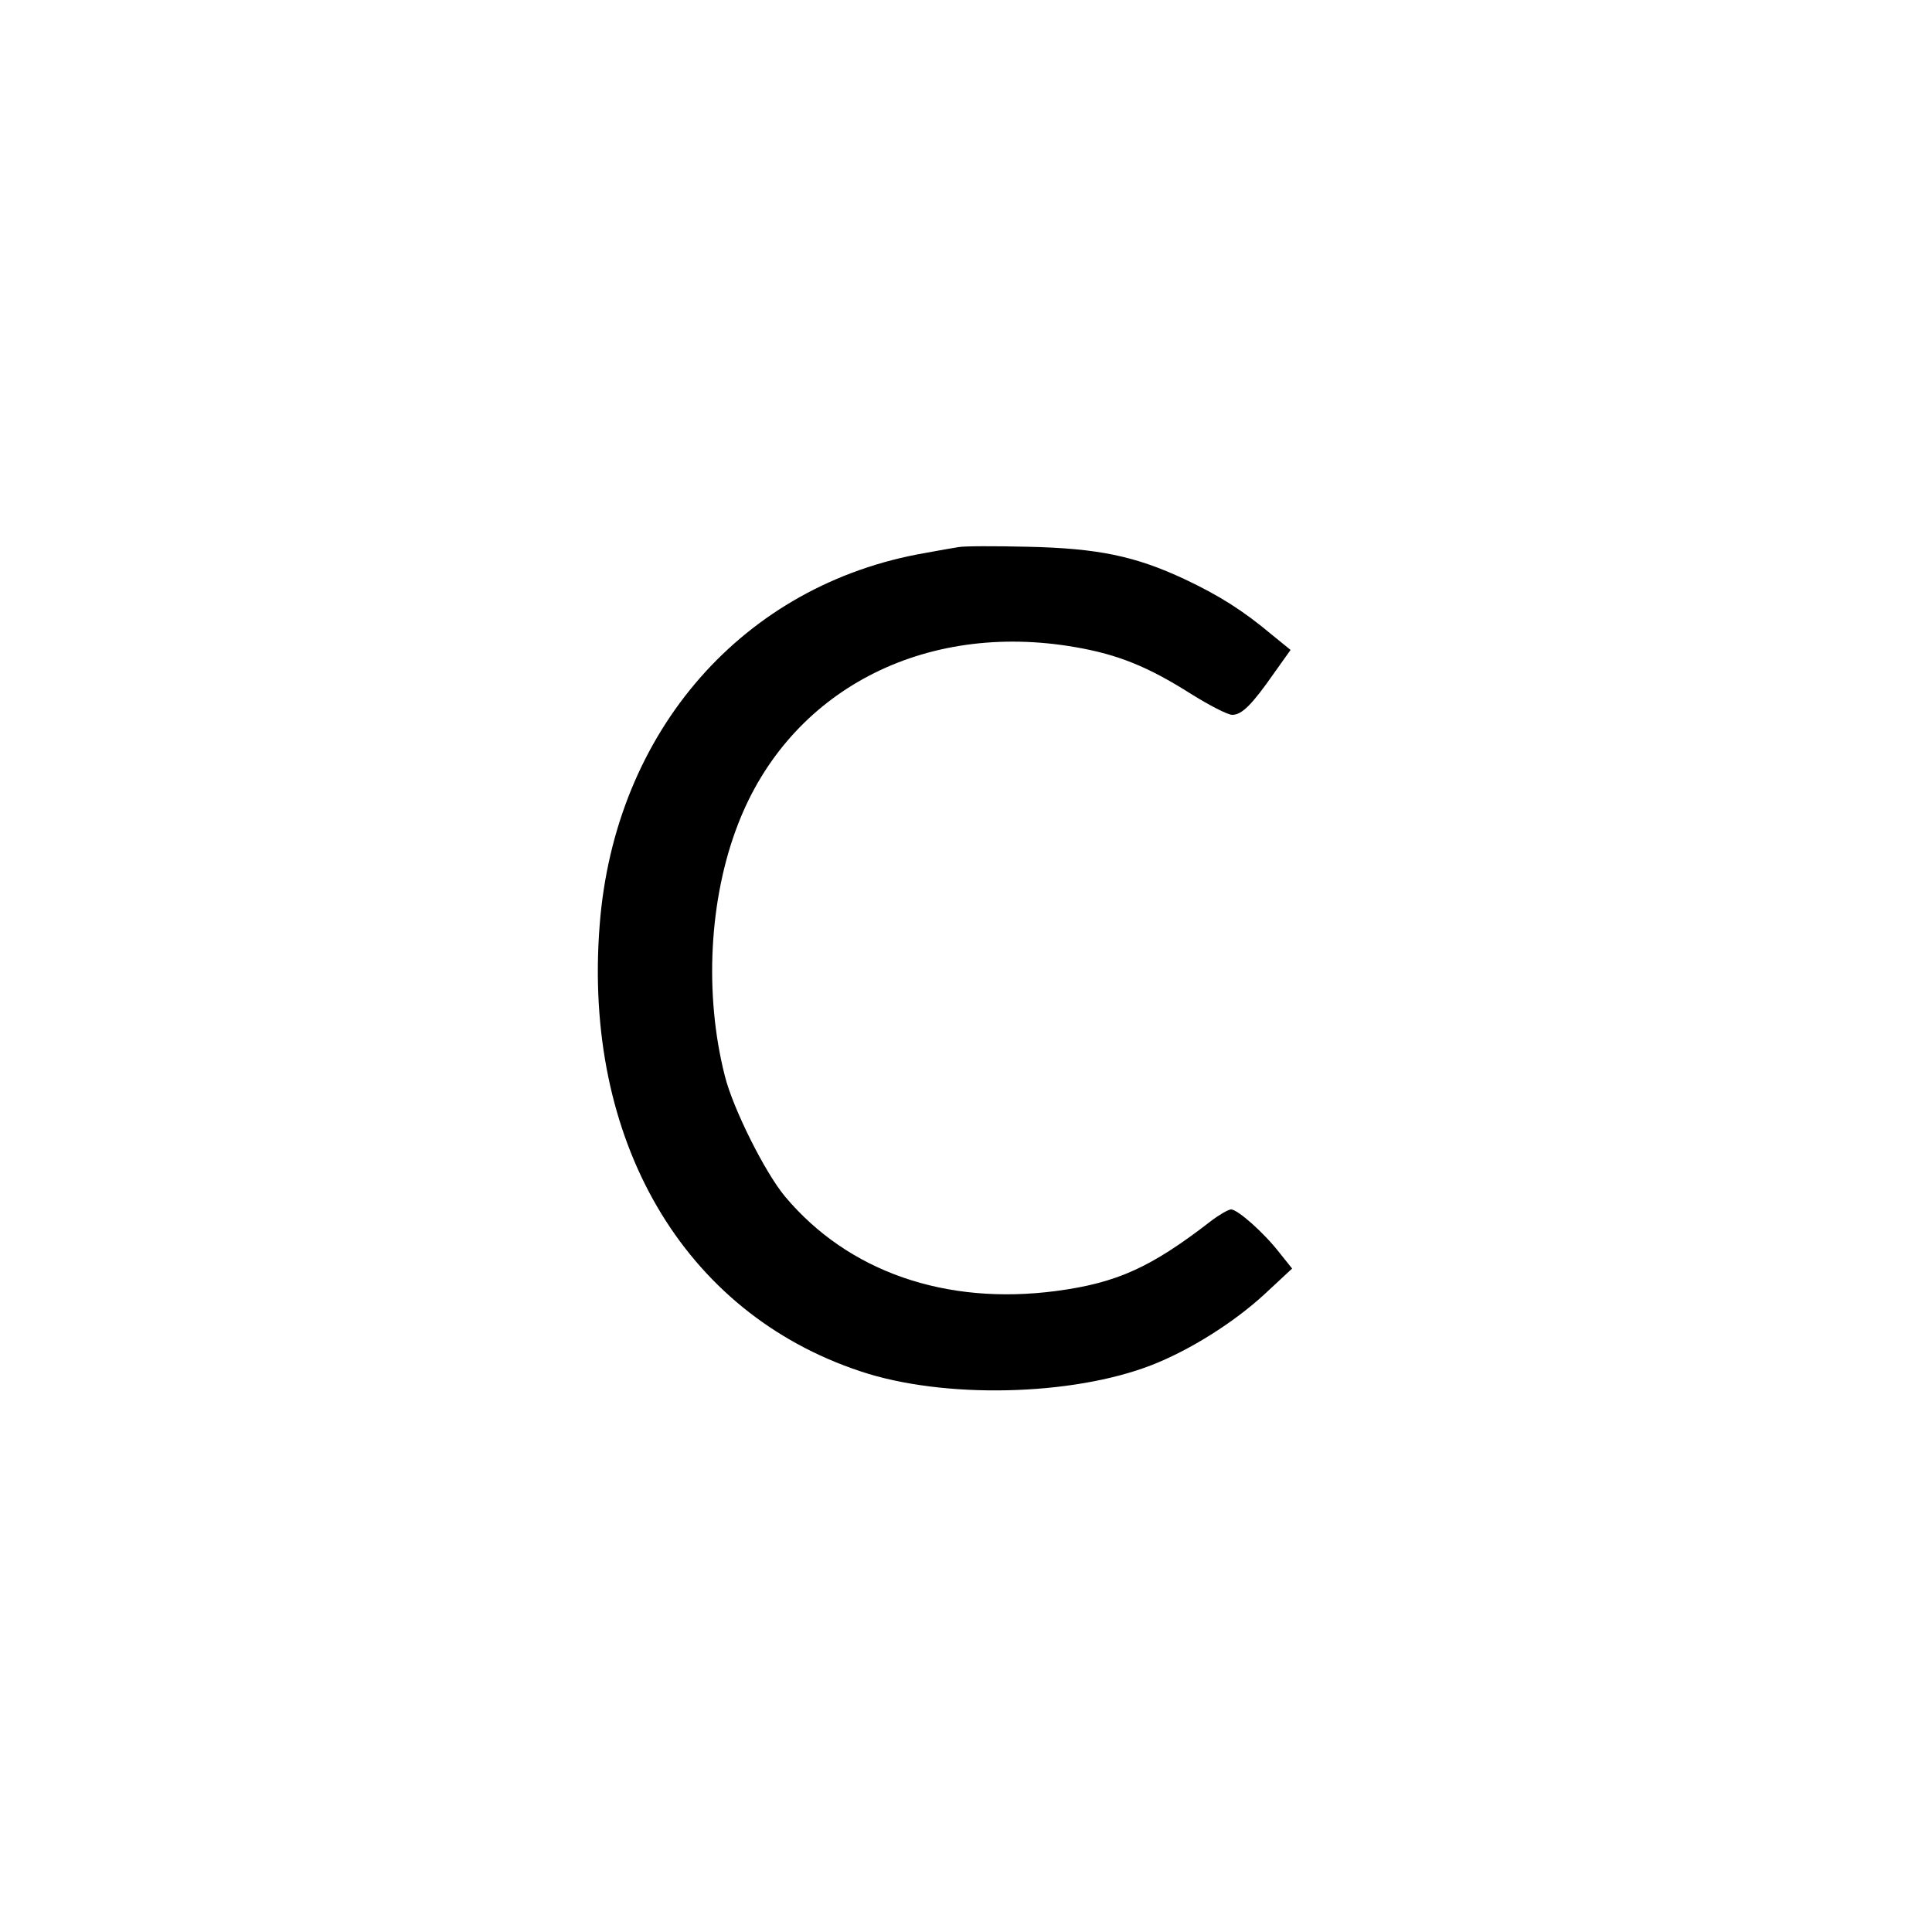
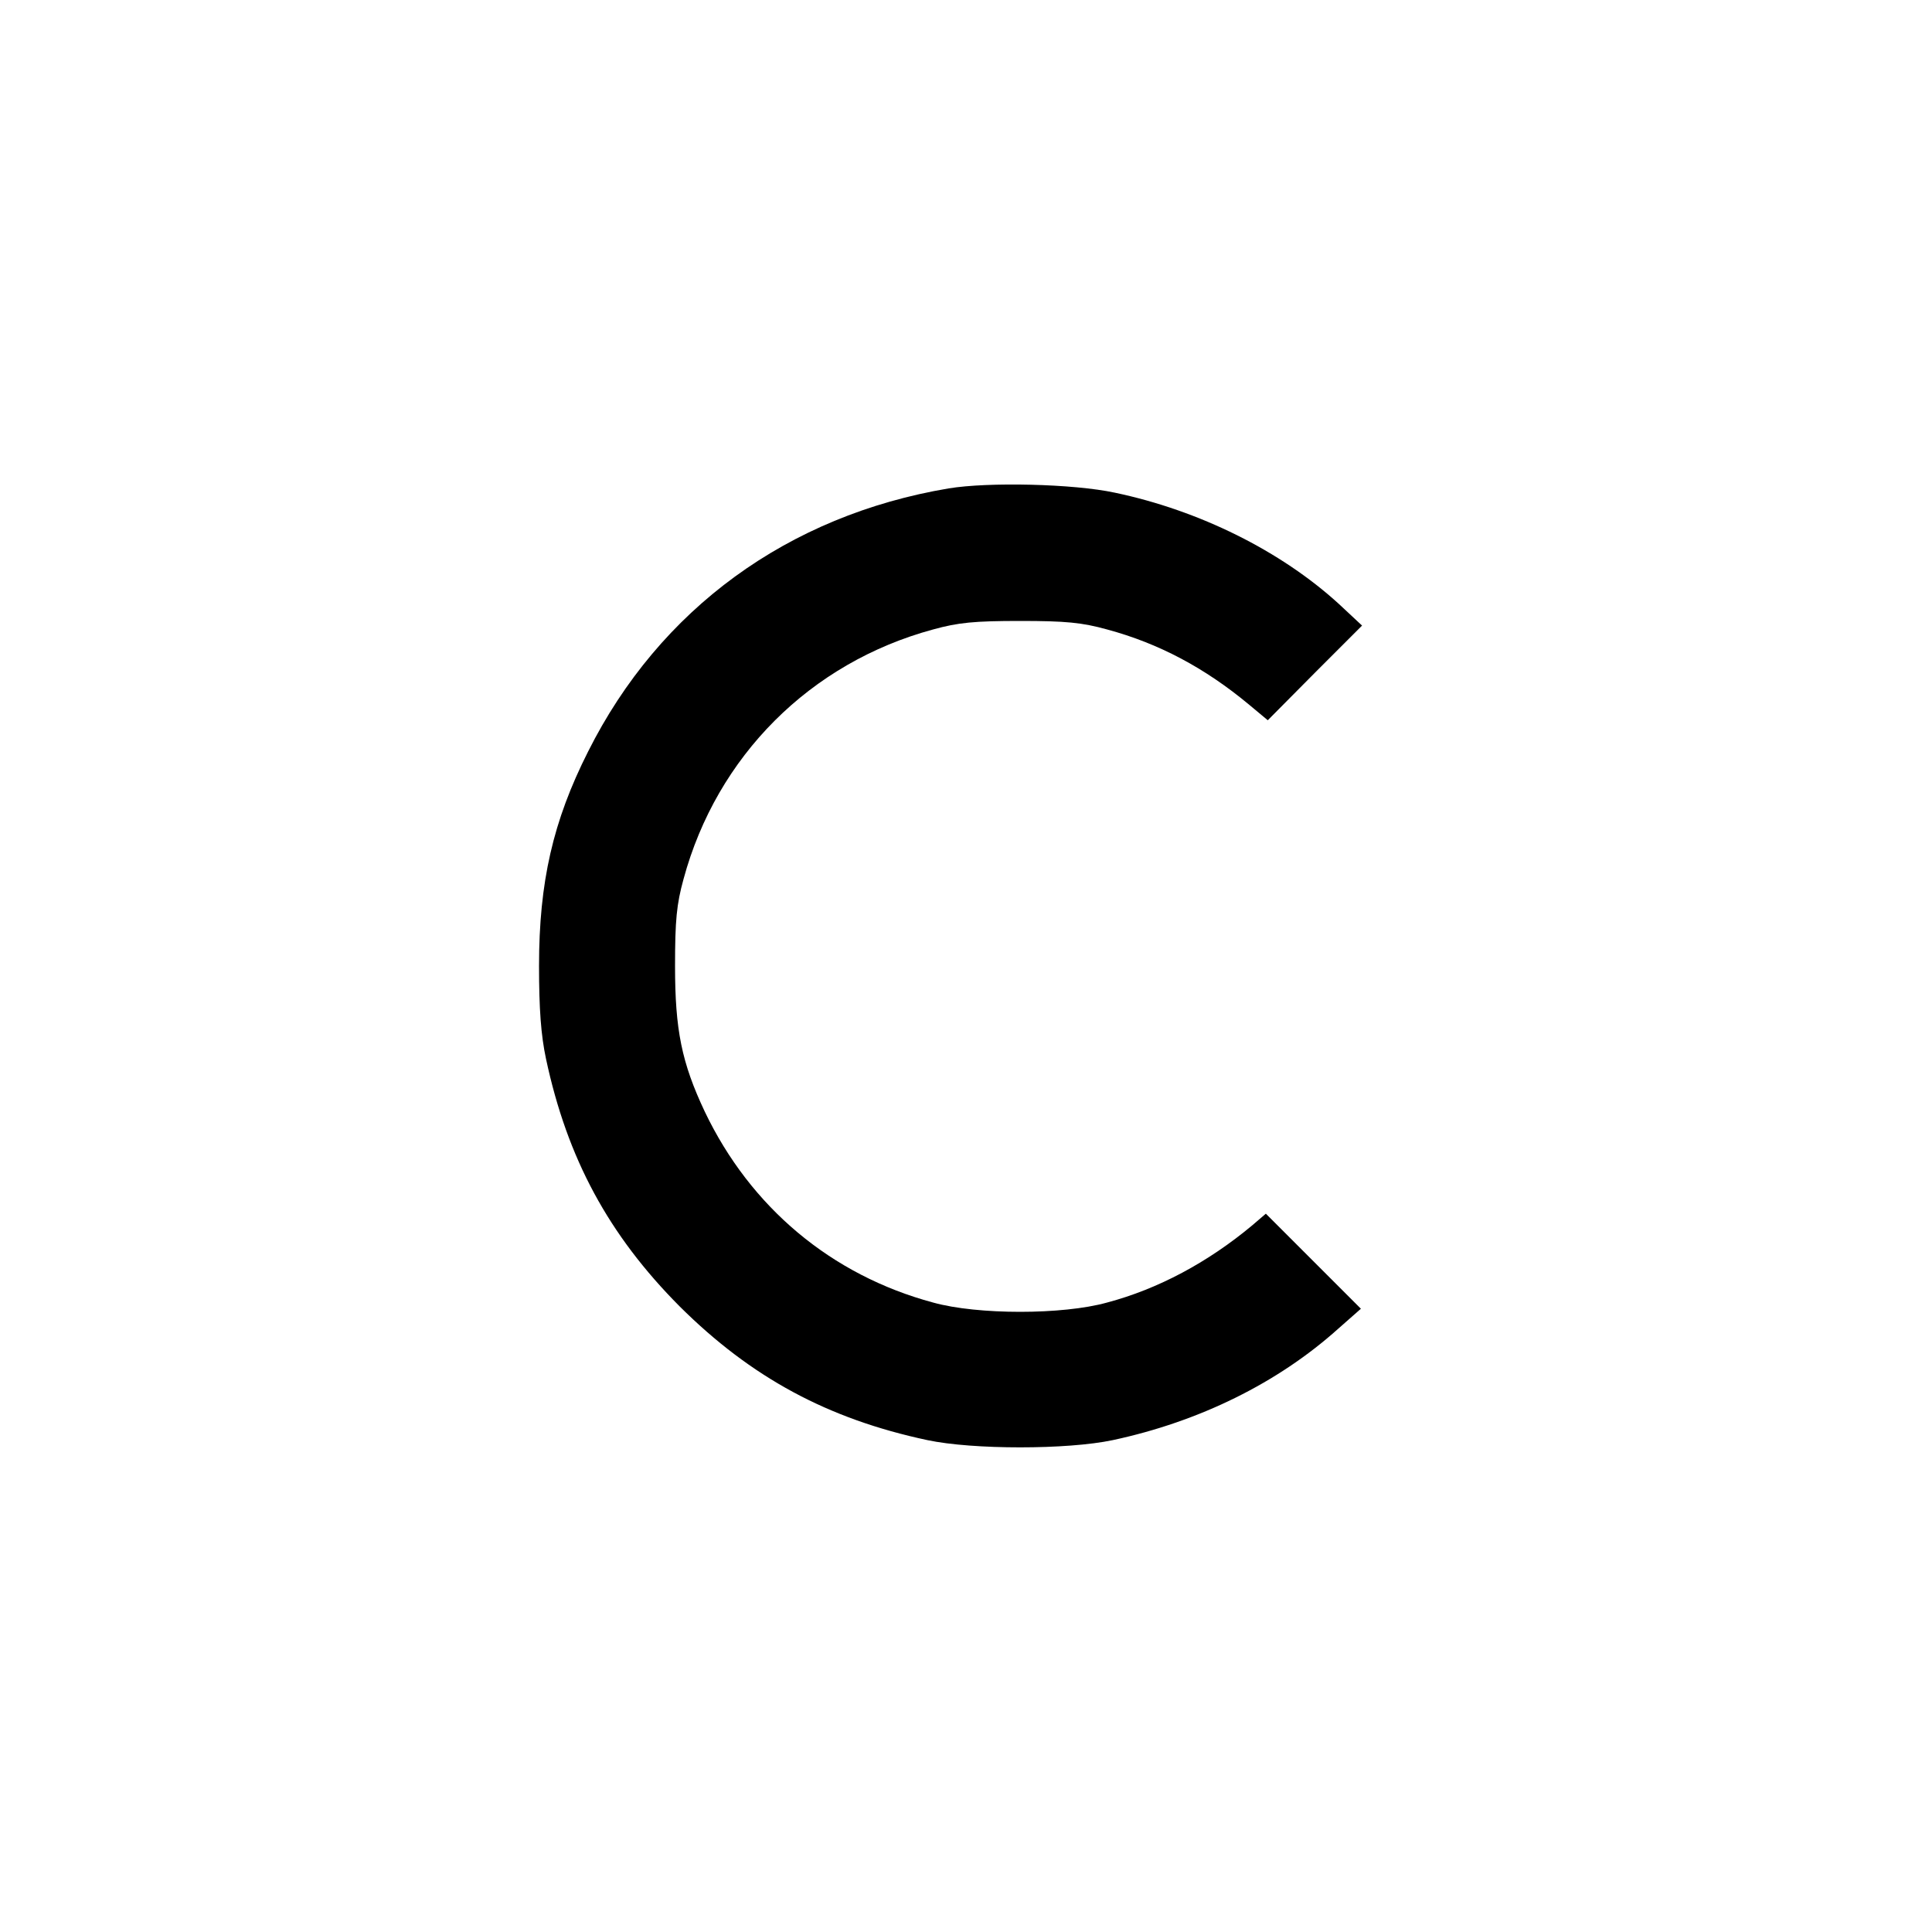
<svg xmlns="http://www.w3.org/2000/svg" version="1.0" width="500pt" height="500pt" viewBox="0 0 500 500" preserveAspectRatio="xMidYMid meet">
  <g transform="translate(0,500) scale(0.1,-0.1)" fill="#000000" stroke="none">
-     <path d="M2480 3584 c-14 -2 -52 -9 -85 -15 -471 -81 -804 -461 -843 -962 -44 -558 216 -1004 675 -1156 215 -72 547 -64 753 16 100 39 214 111 293 184 l71 66 -32 40 c-41 53 -109 113 -126 113 -7 0 -31 -14 -52 -30 -155 -120 -243 -160 -400 -181 -287 -38 -539 50 -702 244 -52 62 -135 228 -156 312 -54 212 -41 459 34 652 133 345 480 527 874 458 110 -19 188 -51 297 -120 48 -30 96 -55 108 -55 25 0 51 26 109 109 l42 59 -48 39 c-75 63 -137 102 -226 144 -128 60 -225 80 -406 84 -85 2 -166 2 -180 -1z" />
+     <path d="M2455 3736 c-416 -70 -748 -312 -933 -681 -91 -180 -127 -338 -127 -555 0 -111 5 -179 18 -240 55 -258 162 -456 346 -641 185 -184 383 -291 641 -346 118 -25 362 -25 480 0 224 48 427 148 583 288 l59 52 -123 123 -123 123 -35 -30 c-115 -96 -244 -165 -376 -200 -115 -32 -335 -32 -450 0 -264 71 -473 247 -591 494 -60 127 -77 212 -77 377 0 118 4 160 22 225 86 318 328 560 646 646 65 18 107 22 225 22 118 0 160 -4 225 -22 134 -36 254 -100 368 -195 l48 -40 122 123 122 122 -60 56 c-150 137 -361 242 -580 288 -107 23 -327 28 -430 11z" />
  </g>
</svg>
